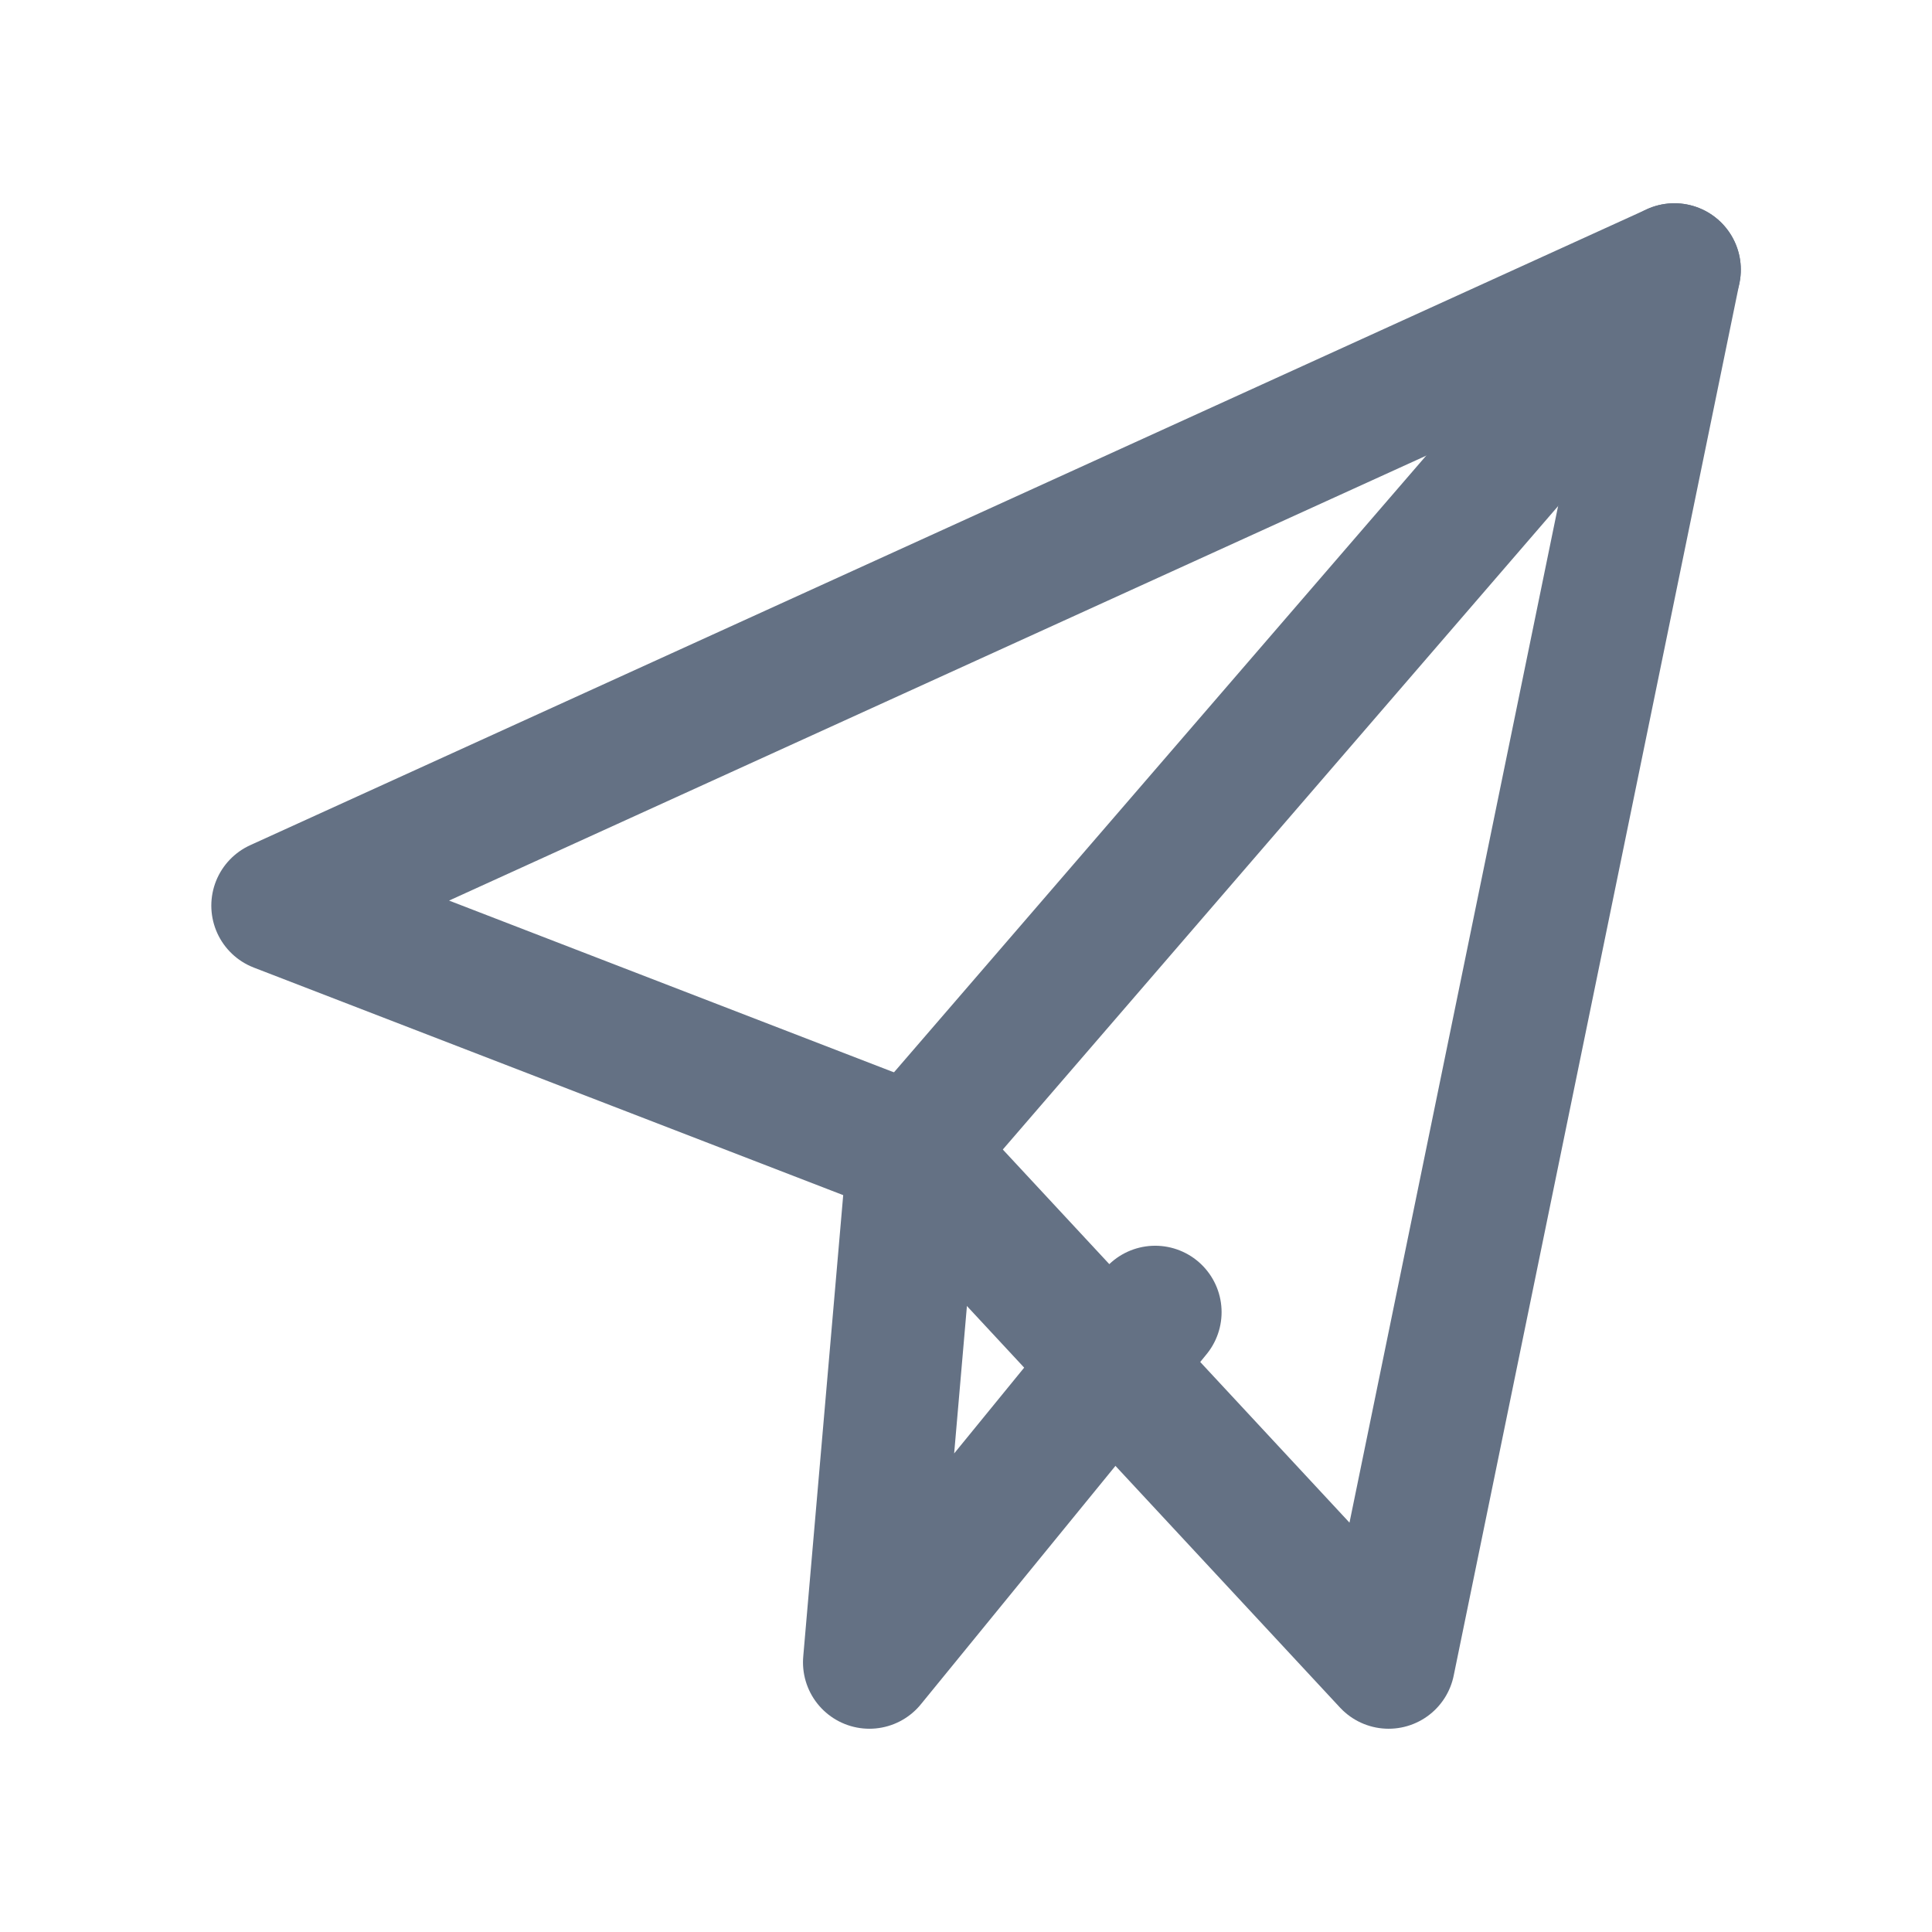
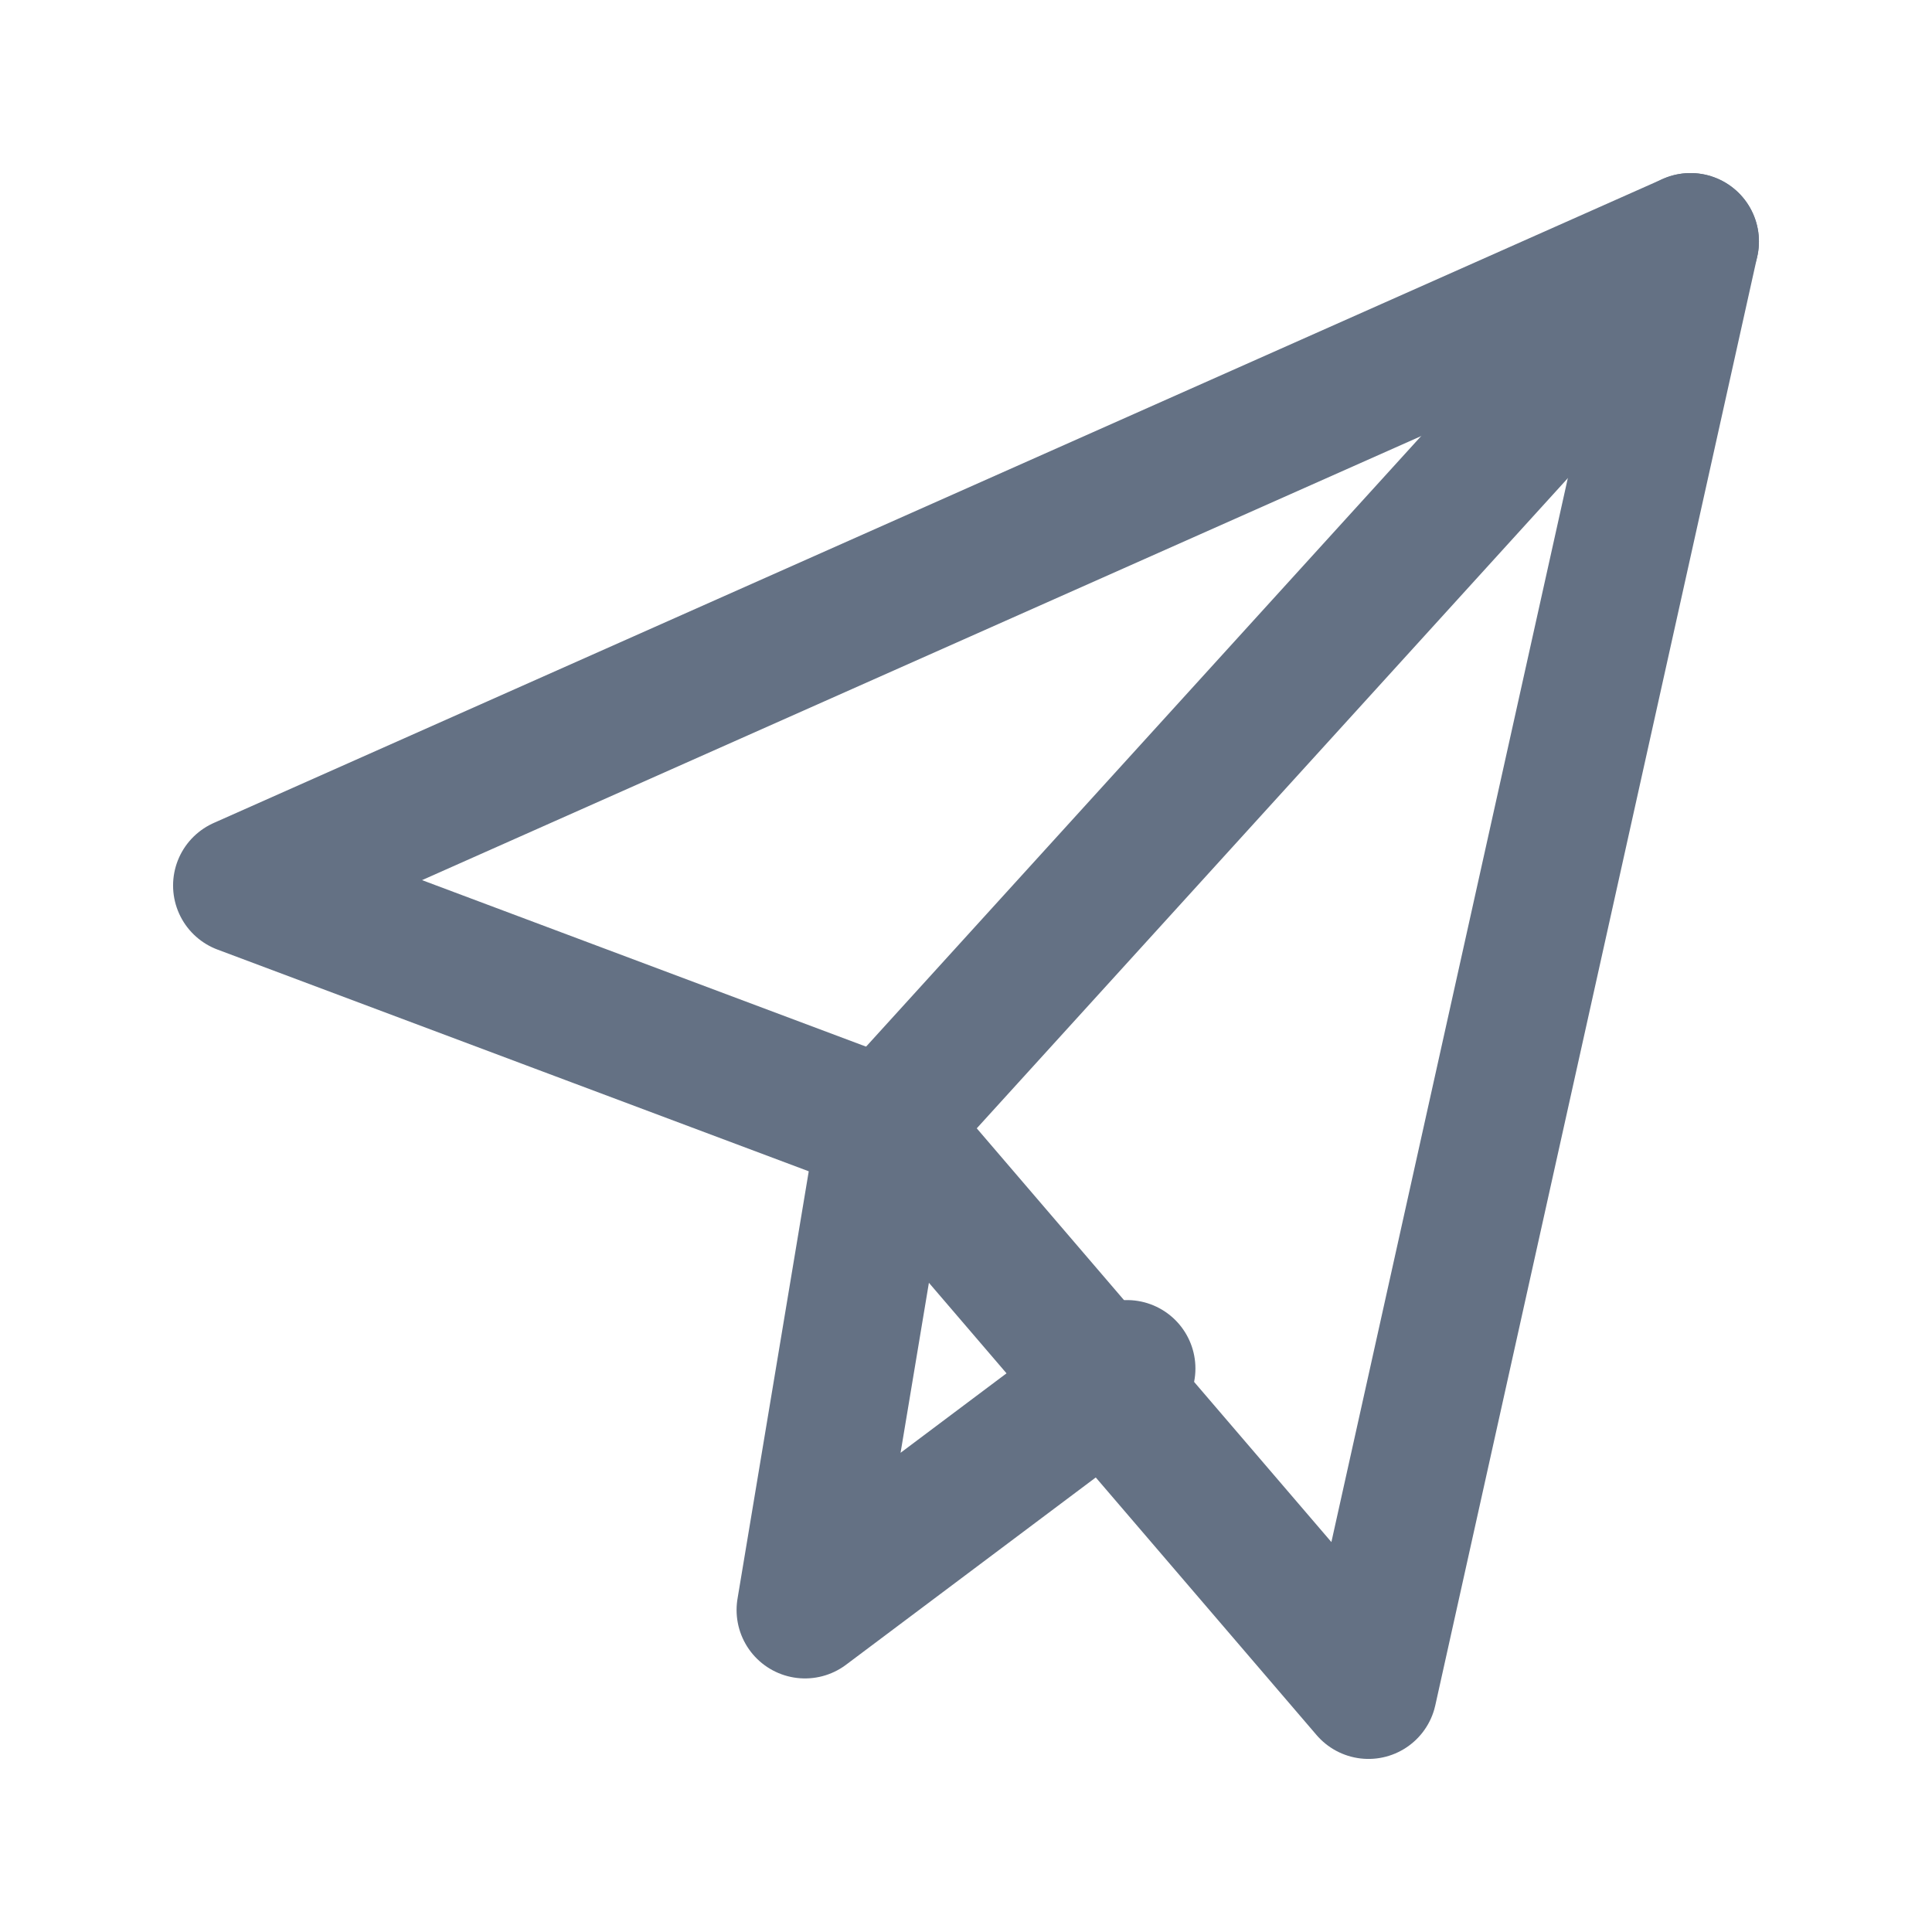
- <svg xmlns="http://www.w3.org/2000/svg" viewBox="0 0 24 24" fill="none" stroke="#647184" stroke-width="1.65" stroke-linecap="round" stroke-linejoin="round">
-   <path d="m20.8 3.35-3.55 17.3-5.9-6.35-7.9-3.05 17.35-7.9Z" />
-   <path d="m20.8 3.35-9.45 10.95-.55 6.35 3.55-4.35" />
+ <svg xmlns="http://www.w3.org/2000/svg" viewBox="0 0 24 24" fill="none" stroke="#647184" stroke-width="1.7" stroke-linecap="round" stroke-linejoin="round">
+   <path d="m21 3-4 18-6-7-8-3L21 3Z" />
+   <path d="m21 3-10 11-1 6 4-3" />
</svg>
